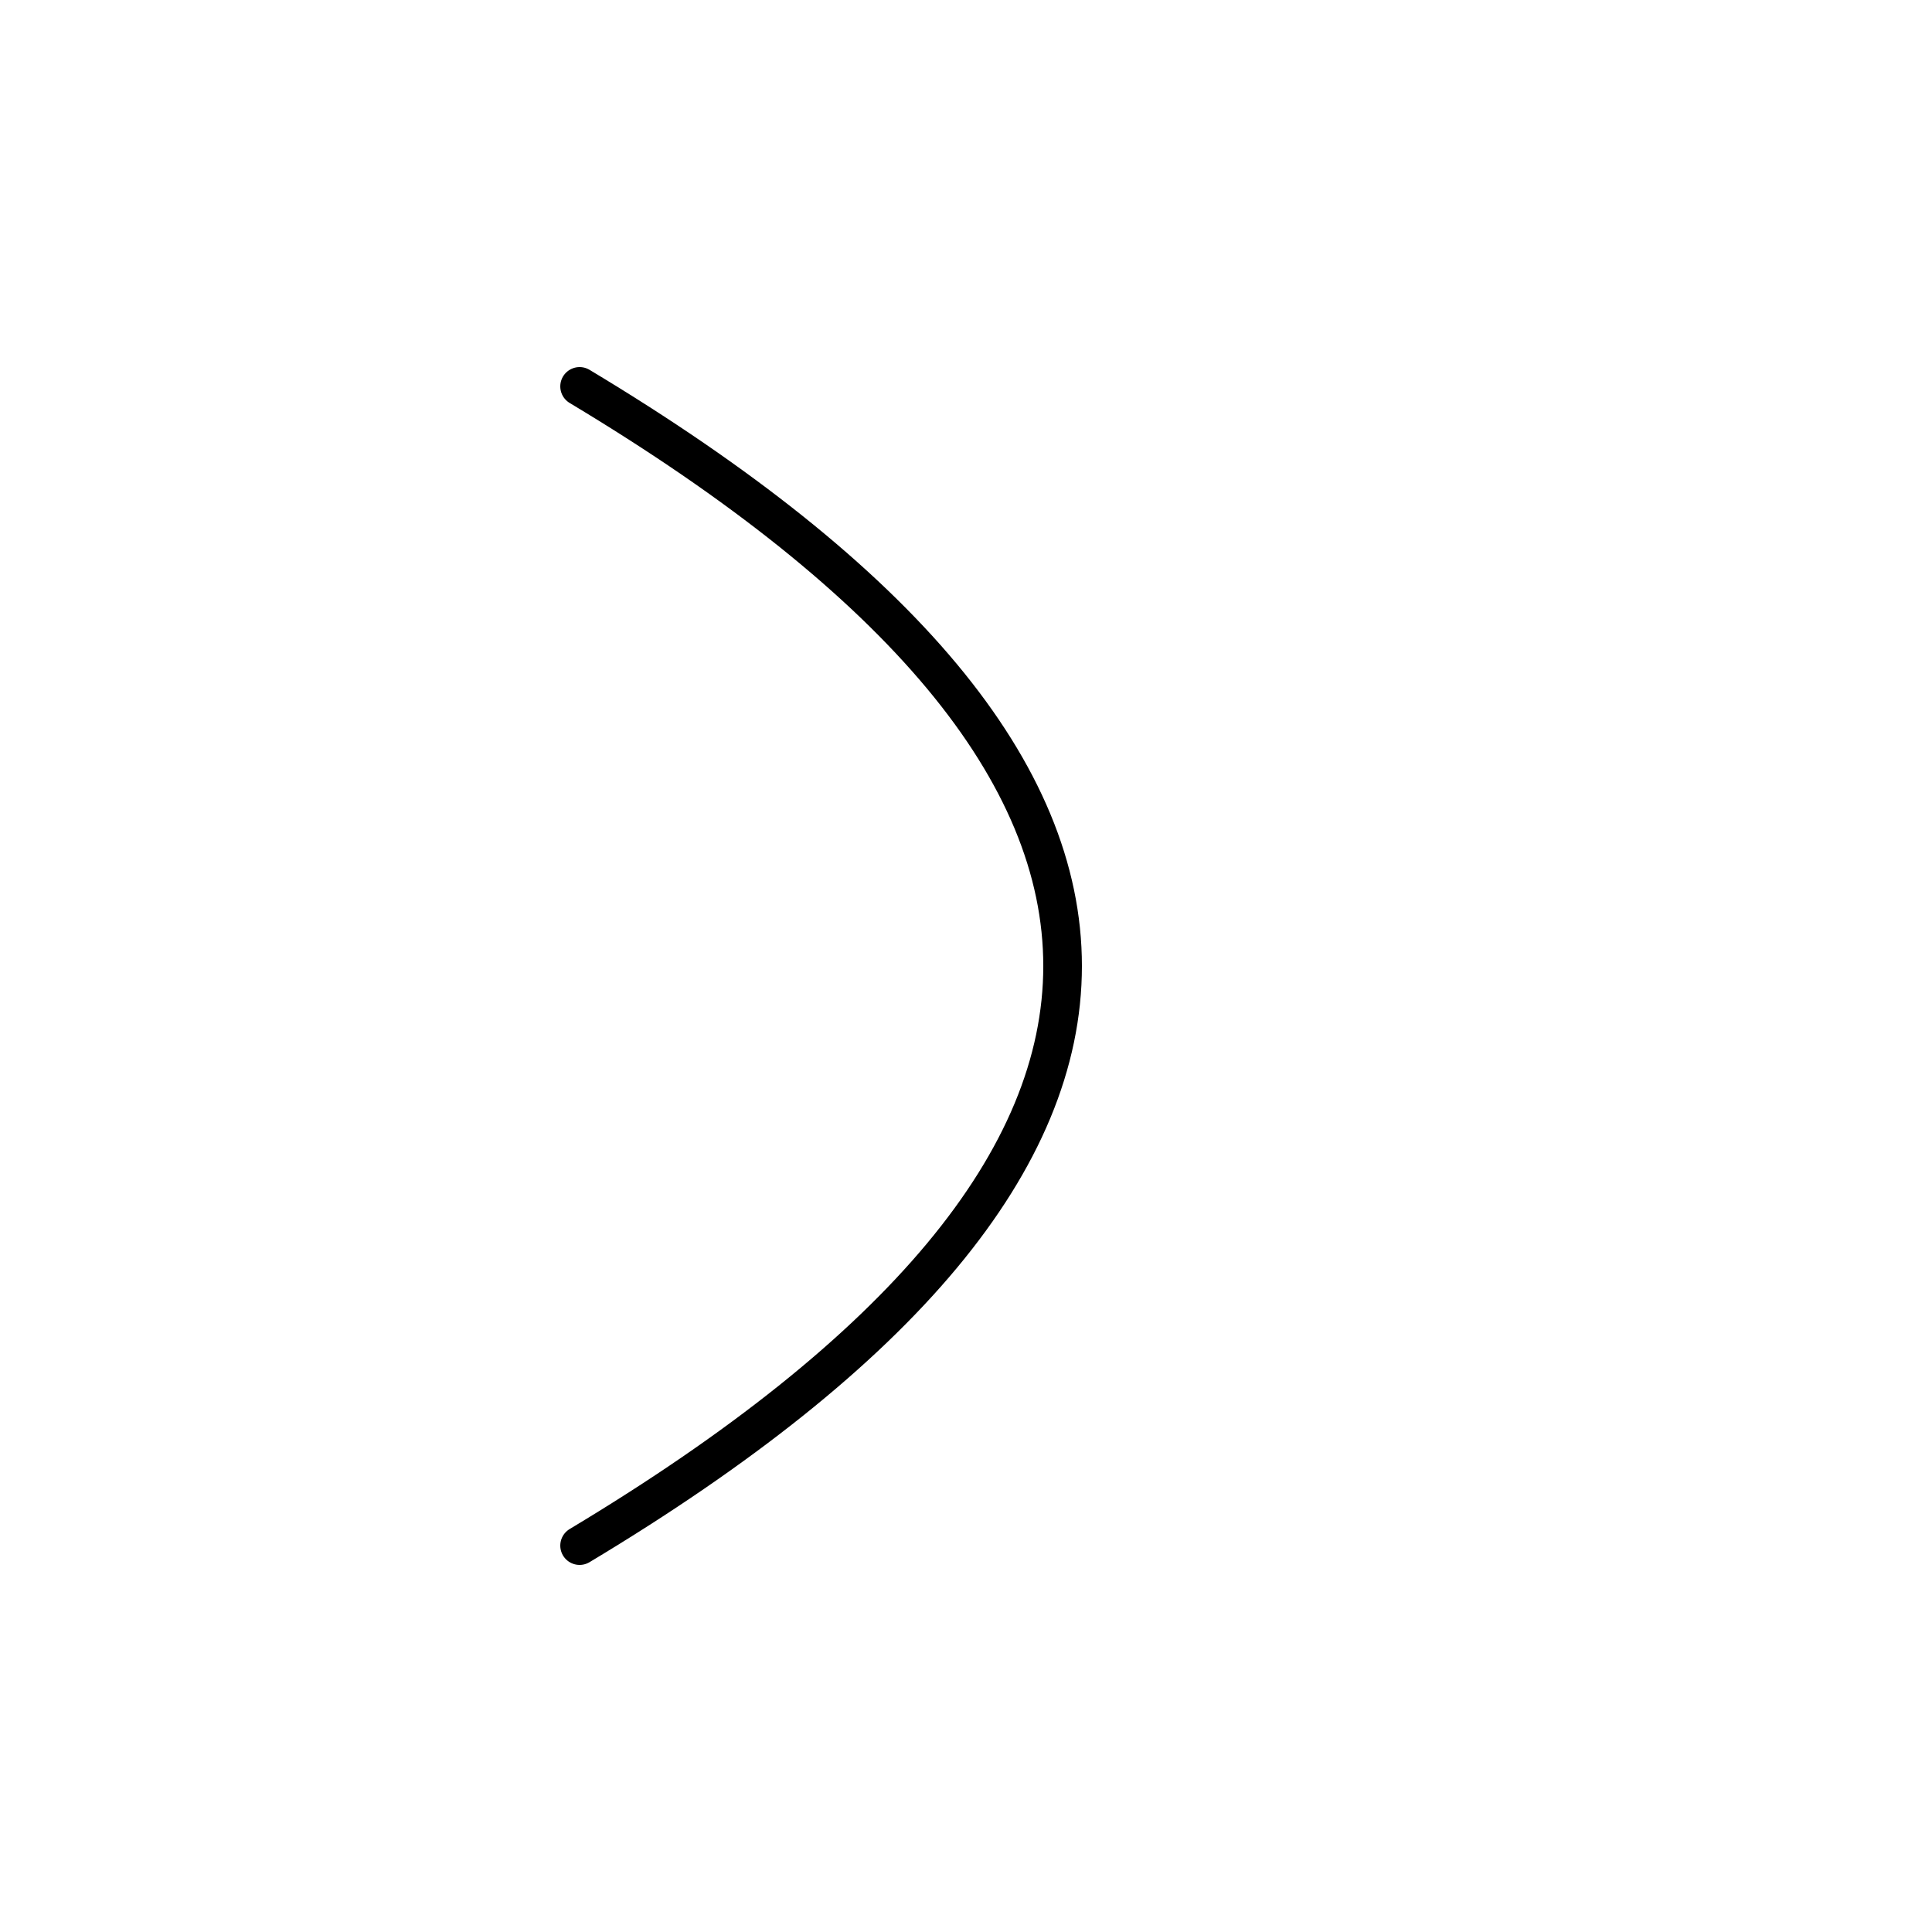
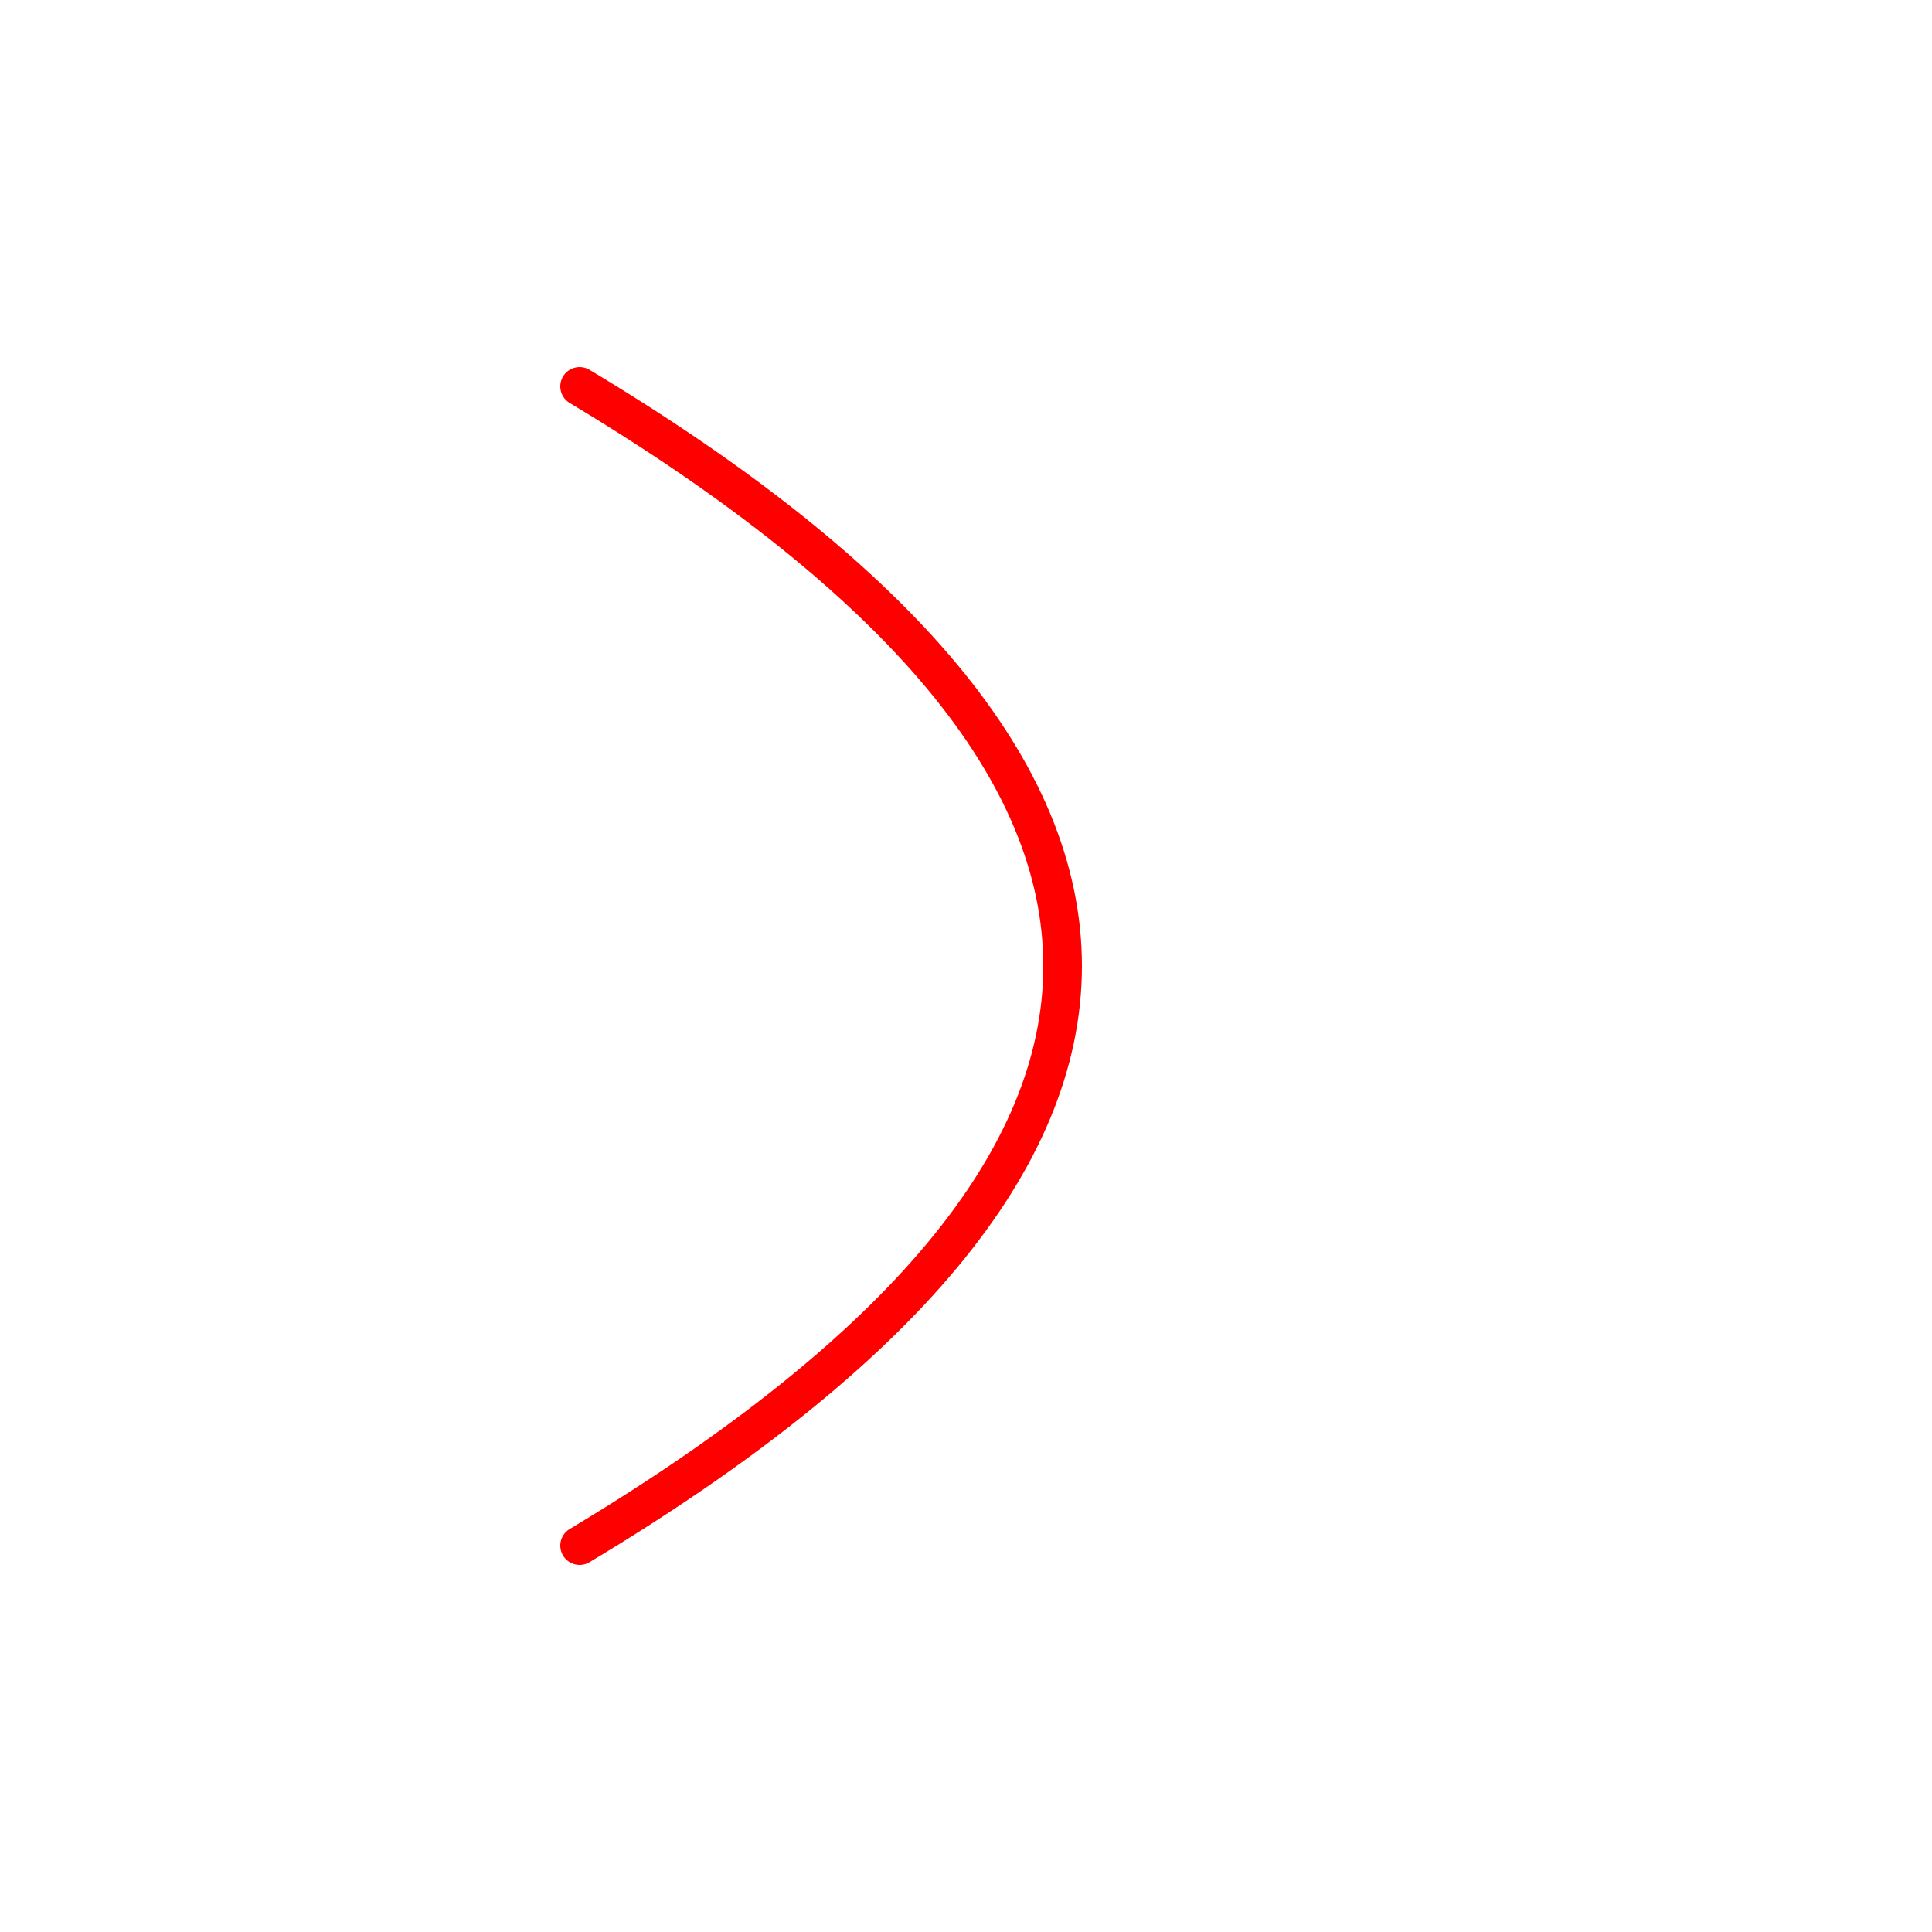
<svg xmlns="http://www.w3.org/2000/svg" width="50" height="50" version="1.0">
-   <path id="arrow" d="     M 15 10     Q 40 25 15 40     " fill="none" stroke-linecap="round" stroke="black" stroke-width="1" />
-   <animate id="open" href="#arrow" attributeName="transform" values="scale(1,1);scale(-1,1);scale(1,1)" dur="2s" repeatCount="indefinite" />
+   <path id="arrow" d="     M 15 10     Q 40 25 15 40     " fill="none" stroke-linecap="round" stroke="red" stroke-width="1" />
</svg>
